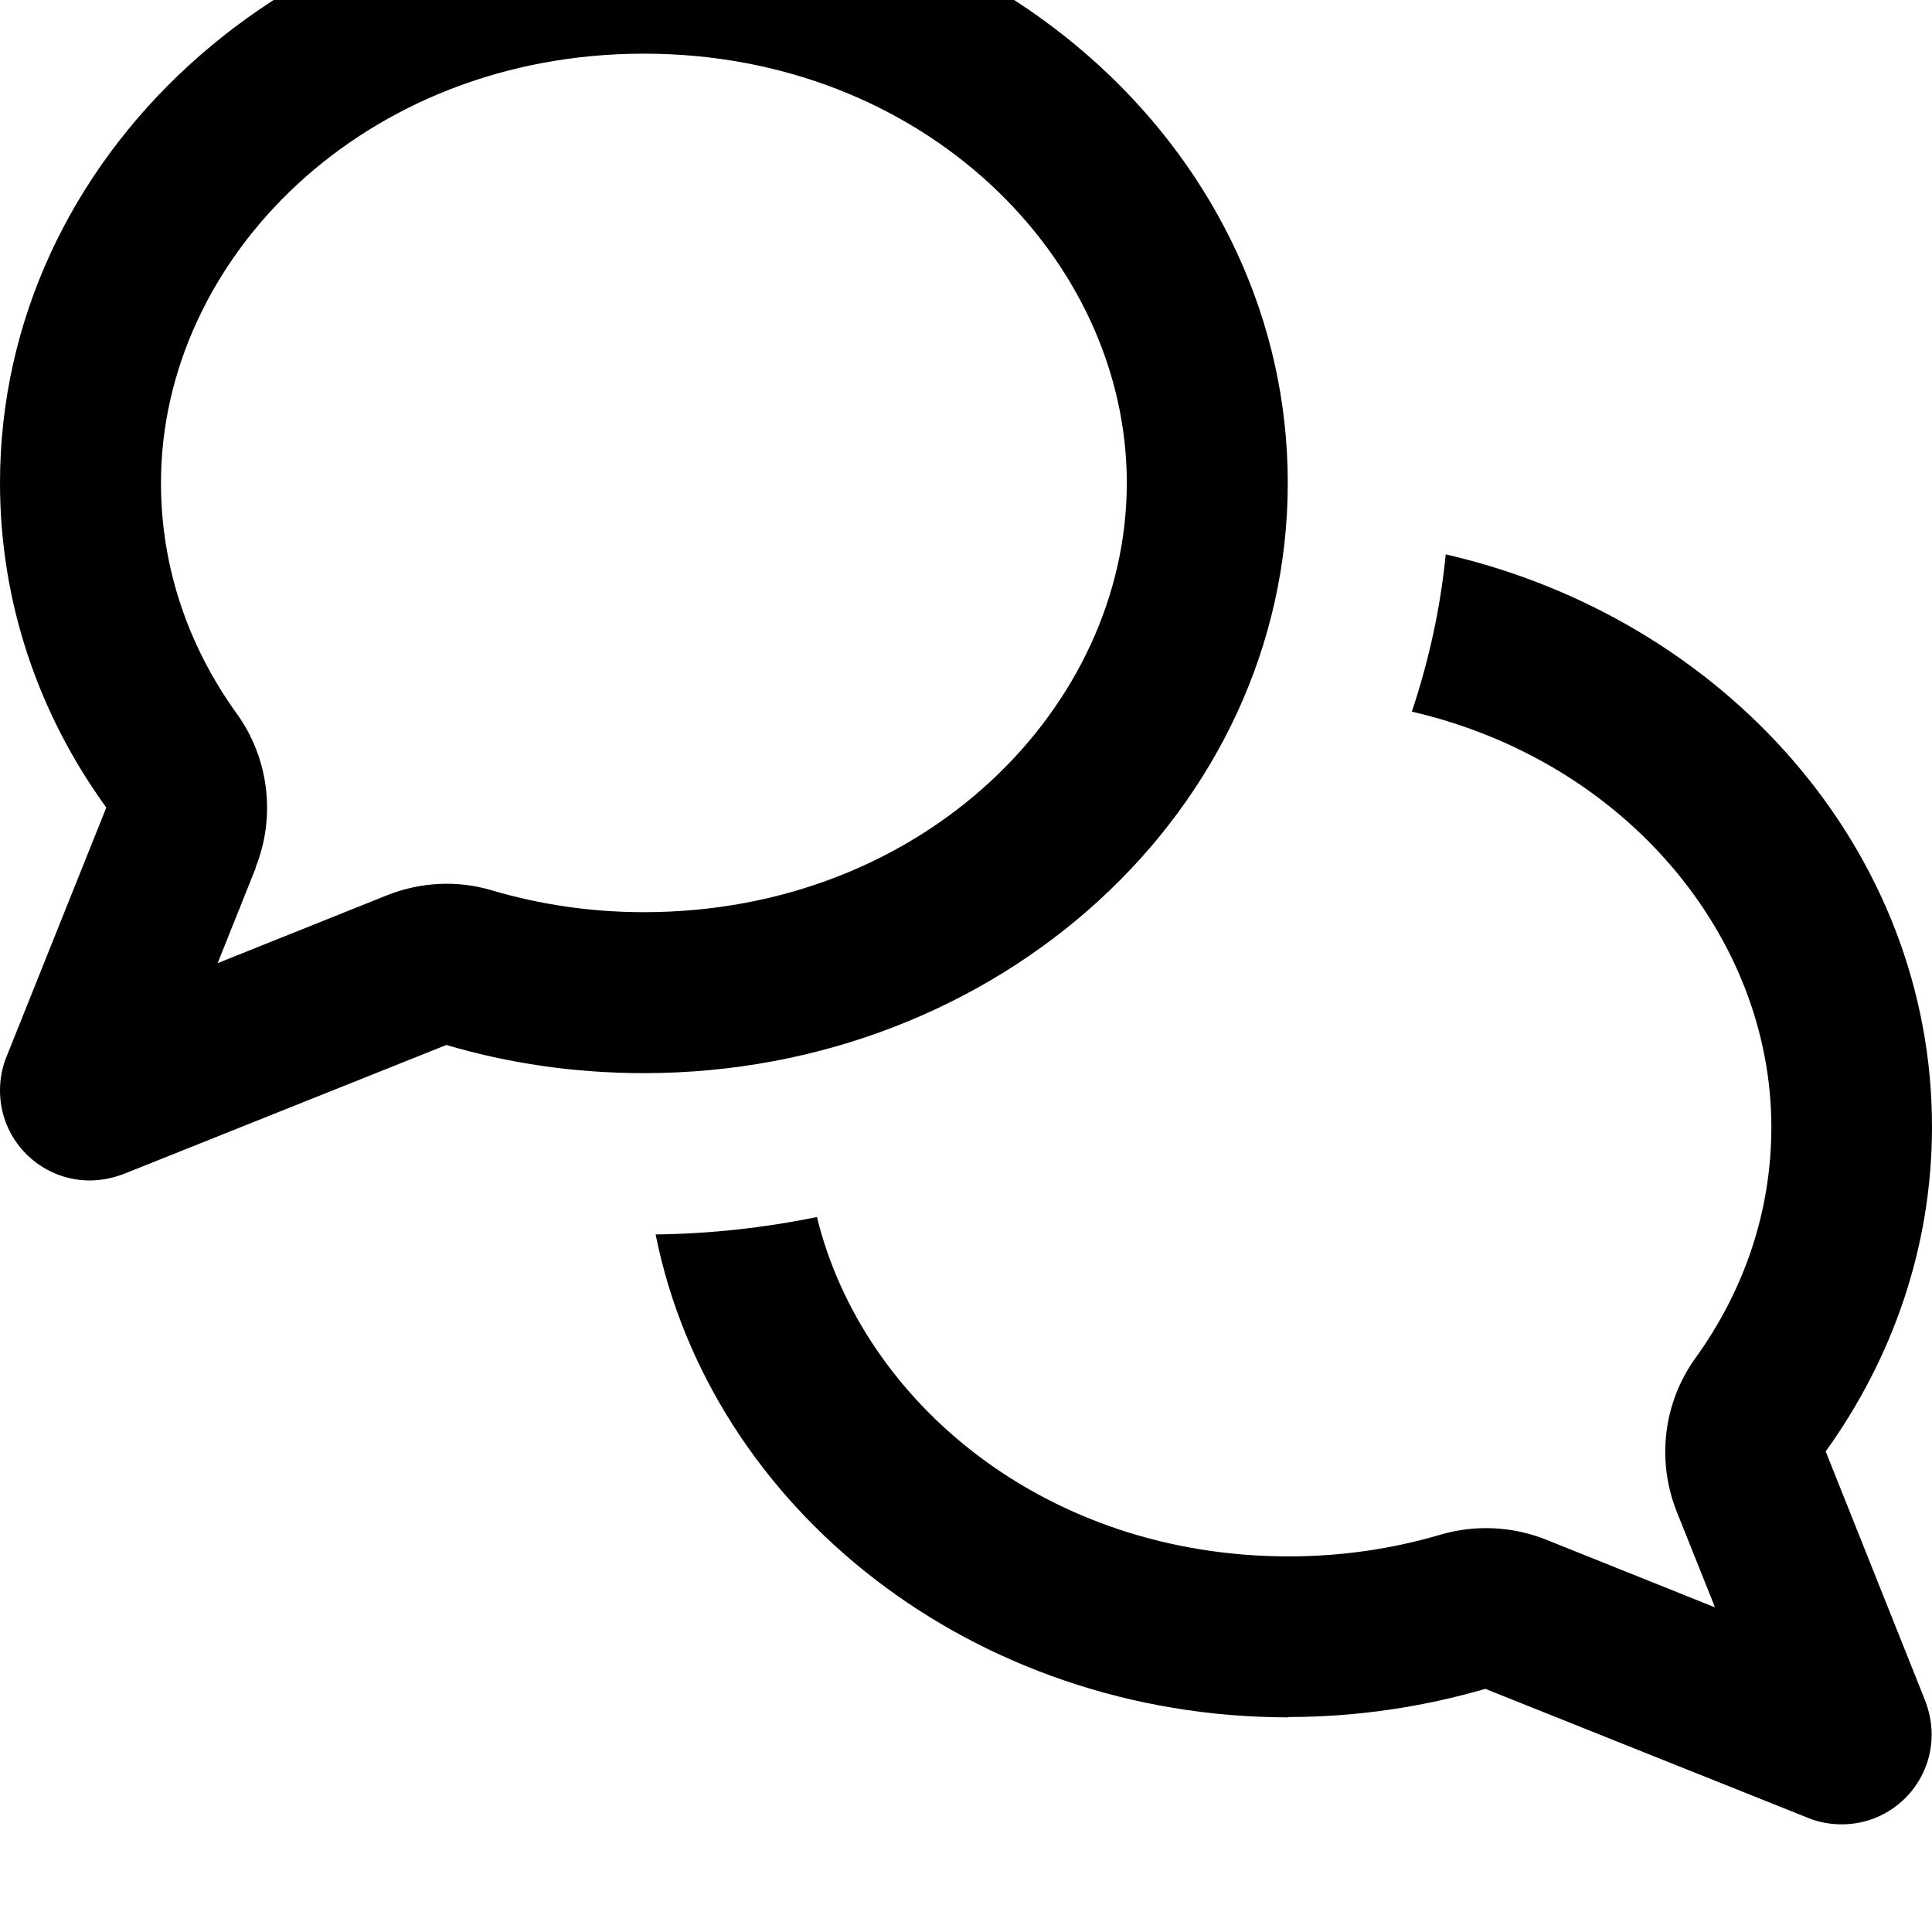
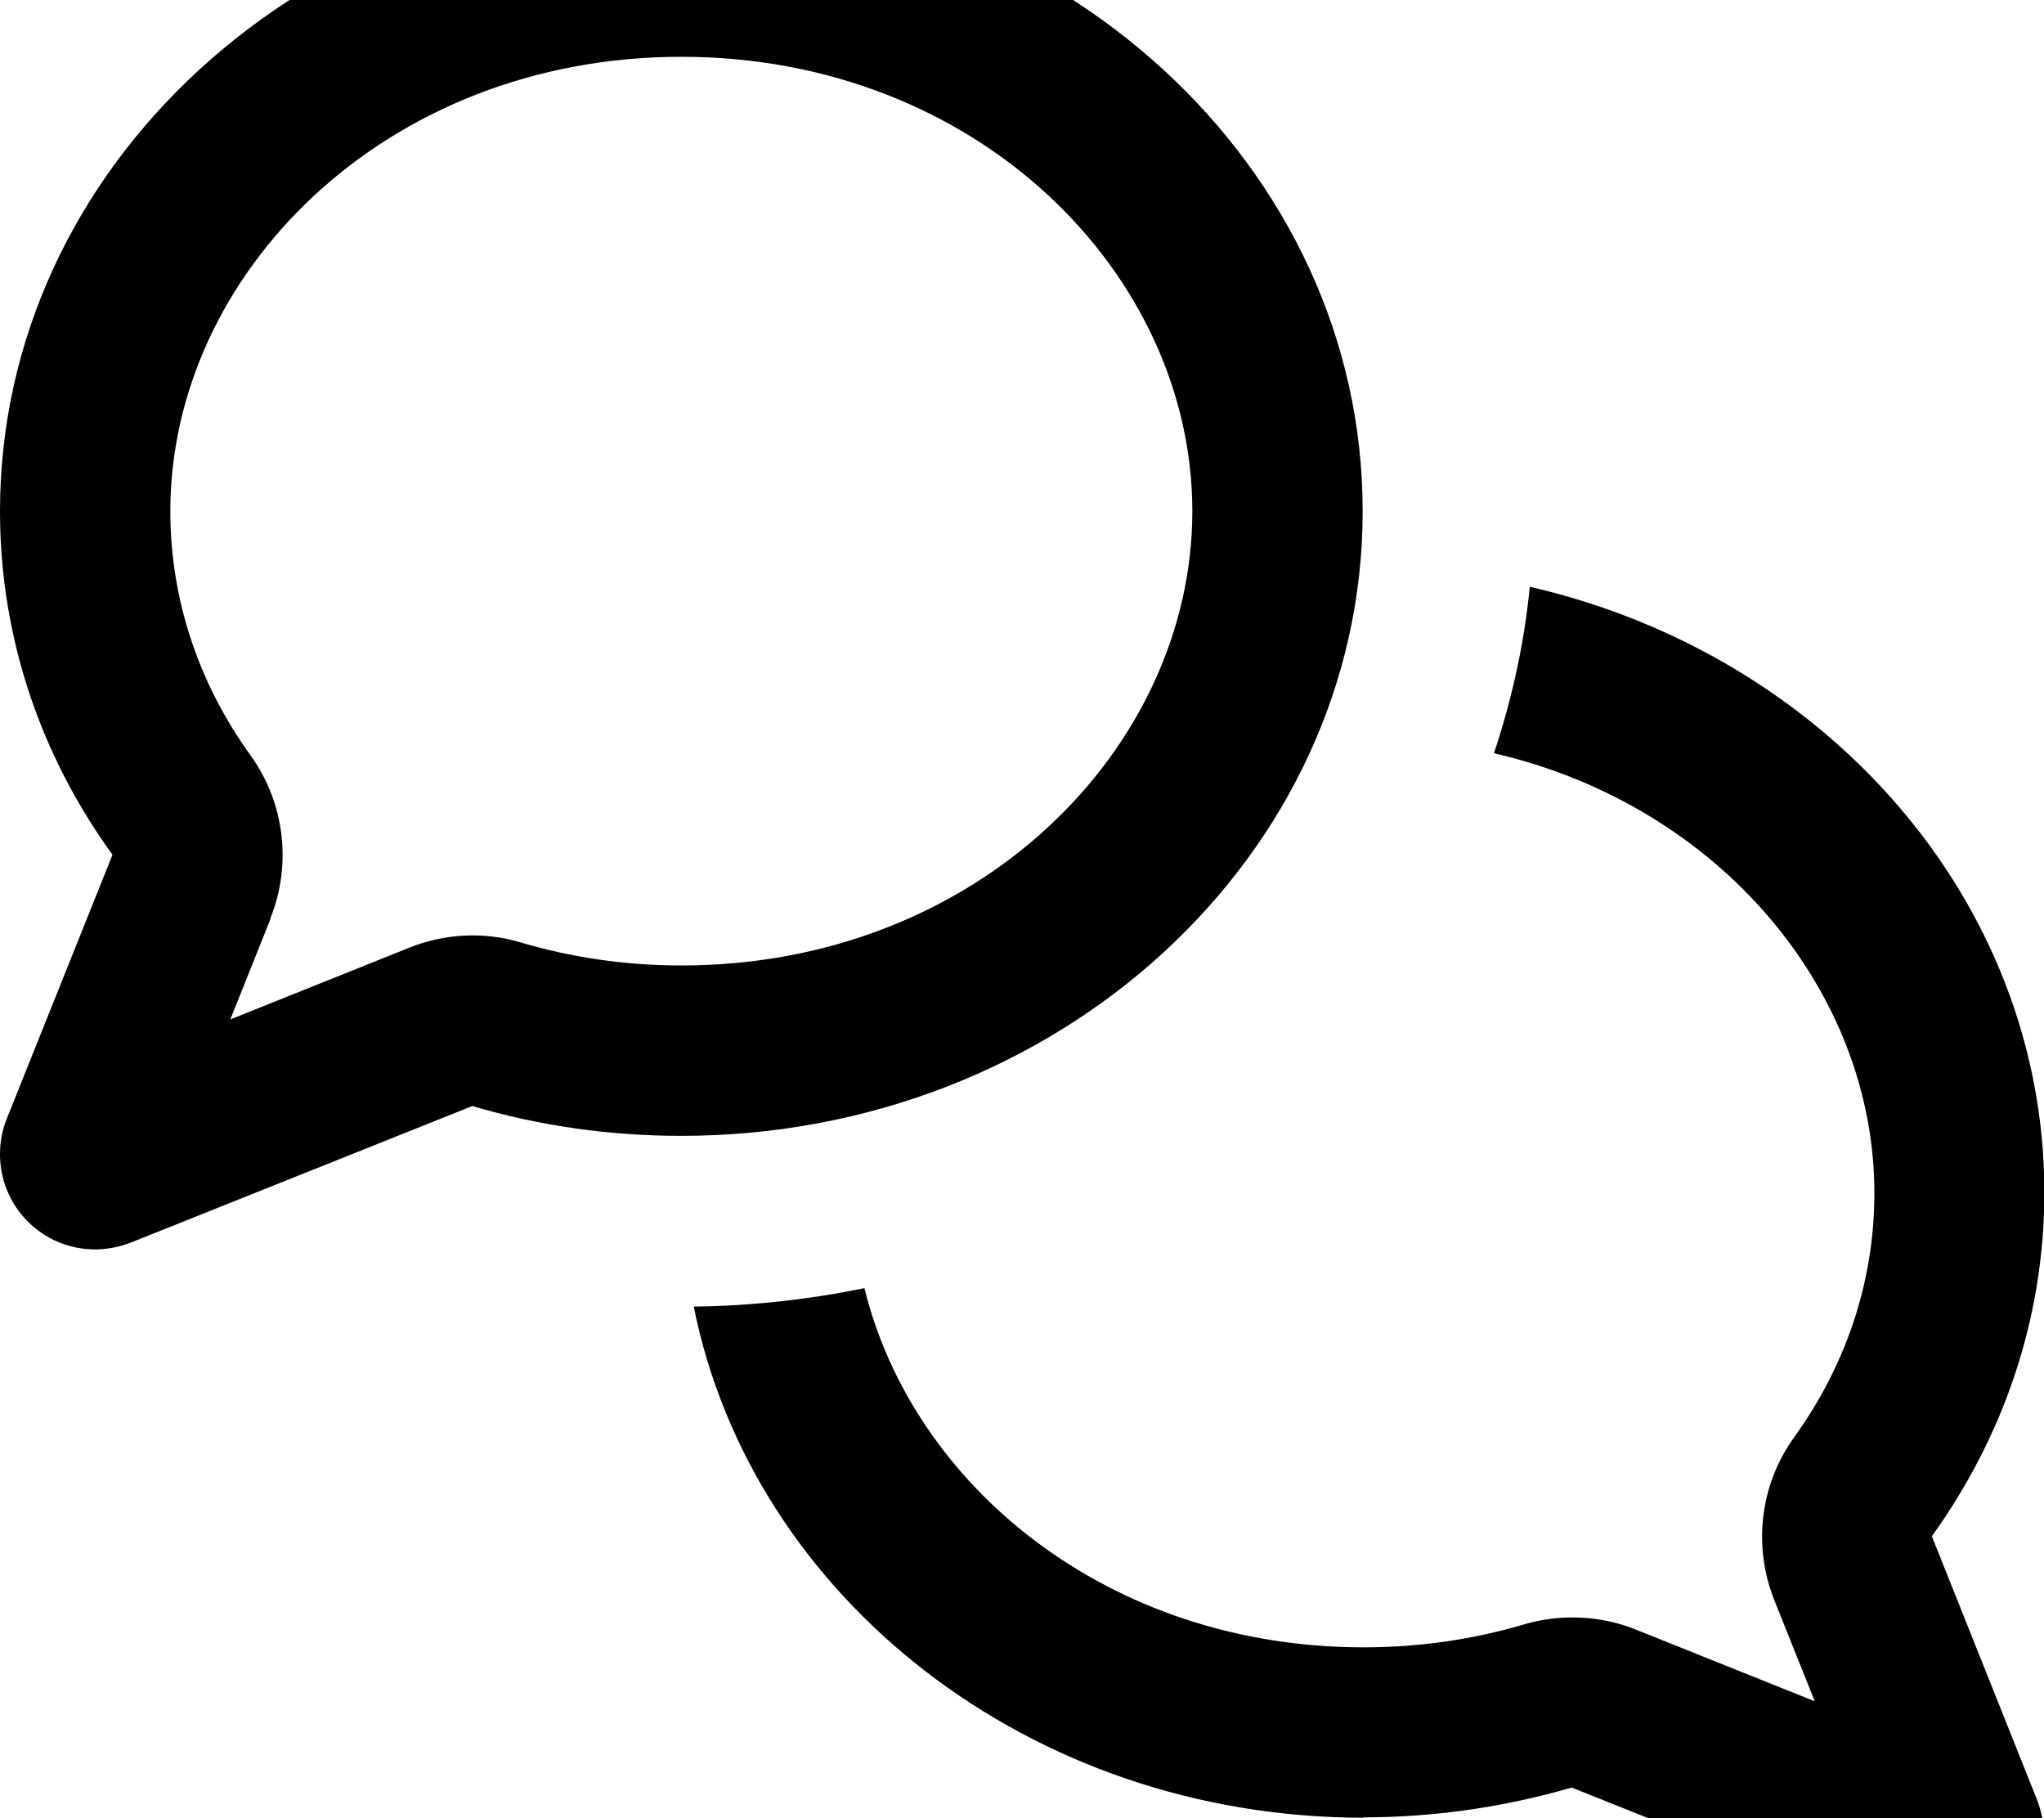
- <svg xmlns="http://www.w3.org/2000/svg" view-box="0 0 576 512" fill="currentColor">
+ <svg xmlns="http://www.w3.org/2000/svg" viewBox="0 0 576 512" fill="currentColor">
  <path d="M76.2 258.7c6.1-15.2 4-32.6-5.6-45.9-14.5-20.1-22.6-43.7-22.6-68.8 0-66.8 60.5-128 144-128s144 61.2 144 128-60.5 128-144 128c-15.9 0-31.1-2.3-45.3-6.5-10.3-3.1-21.4-2.5-31.4 1.5l-50.4 20.2 11.4-28.5zM0 144c0 35.8 11.6 69.1 31.7 96.8L1.9 315.2c-1.3 3.2-1.9 6.6-1.9 10 0 14.8 12 26.8 26.8 26.8 3.4 0 6.8-.7 10-1.9l96.3-38.5c18.6 5.5 38.4 8.4 58.9 8.4 106 0 192-78.8 192-176S298-32 192-32 0 46.8 0 144zM384 512c20.6 0 40.3-3 58.9-8.4l96.3 38.5c3.2 1.3 6.6 1.9 10 1.9 14.8 0 26.8-12 26.8-26.8 0-3.4-.7-6.8-1.9-10l-29.7-74.4c20-27.8 31.7-61.1 31.7-96.8 0-82.4-61.7-151.5-145-170.7-1.6 16.3-5.1 31.9-10.1 46.9 63.9 14.8 107.2 67.3 107.2 123.9 0 25.1-8.1 48.7-22.6 68.8-9.6 13.3-11.7 30.6-5.6 45.9l11.4 28.5-50.4-20.2c-10-4-21.1-4.5-31.4-1.5-14.2 4.2-29.4 6.5-45.3 6.5-72.2 0-127.1-45.7-140.7-101.2-15.6 3.2-31.7 5-48.1 5.2 16.4 81.9 94.7 144 188.8 144z" />
</svg>
